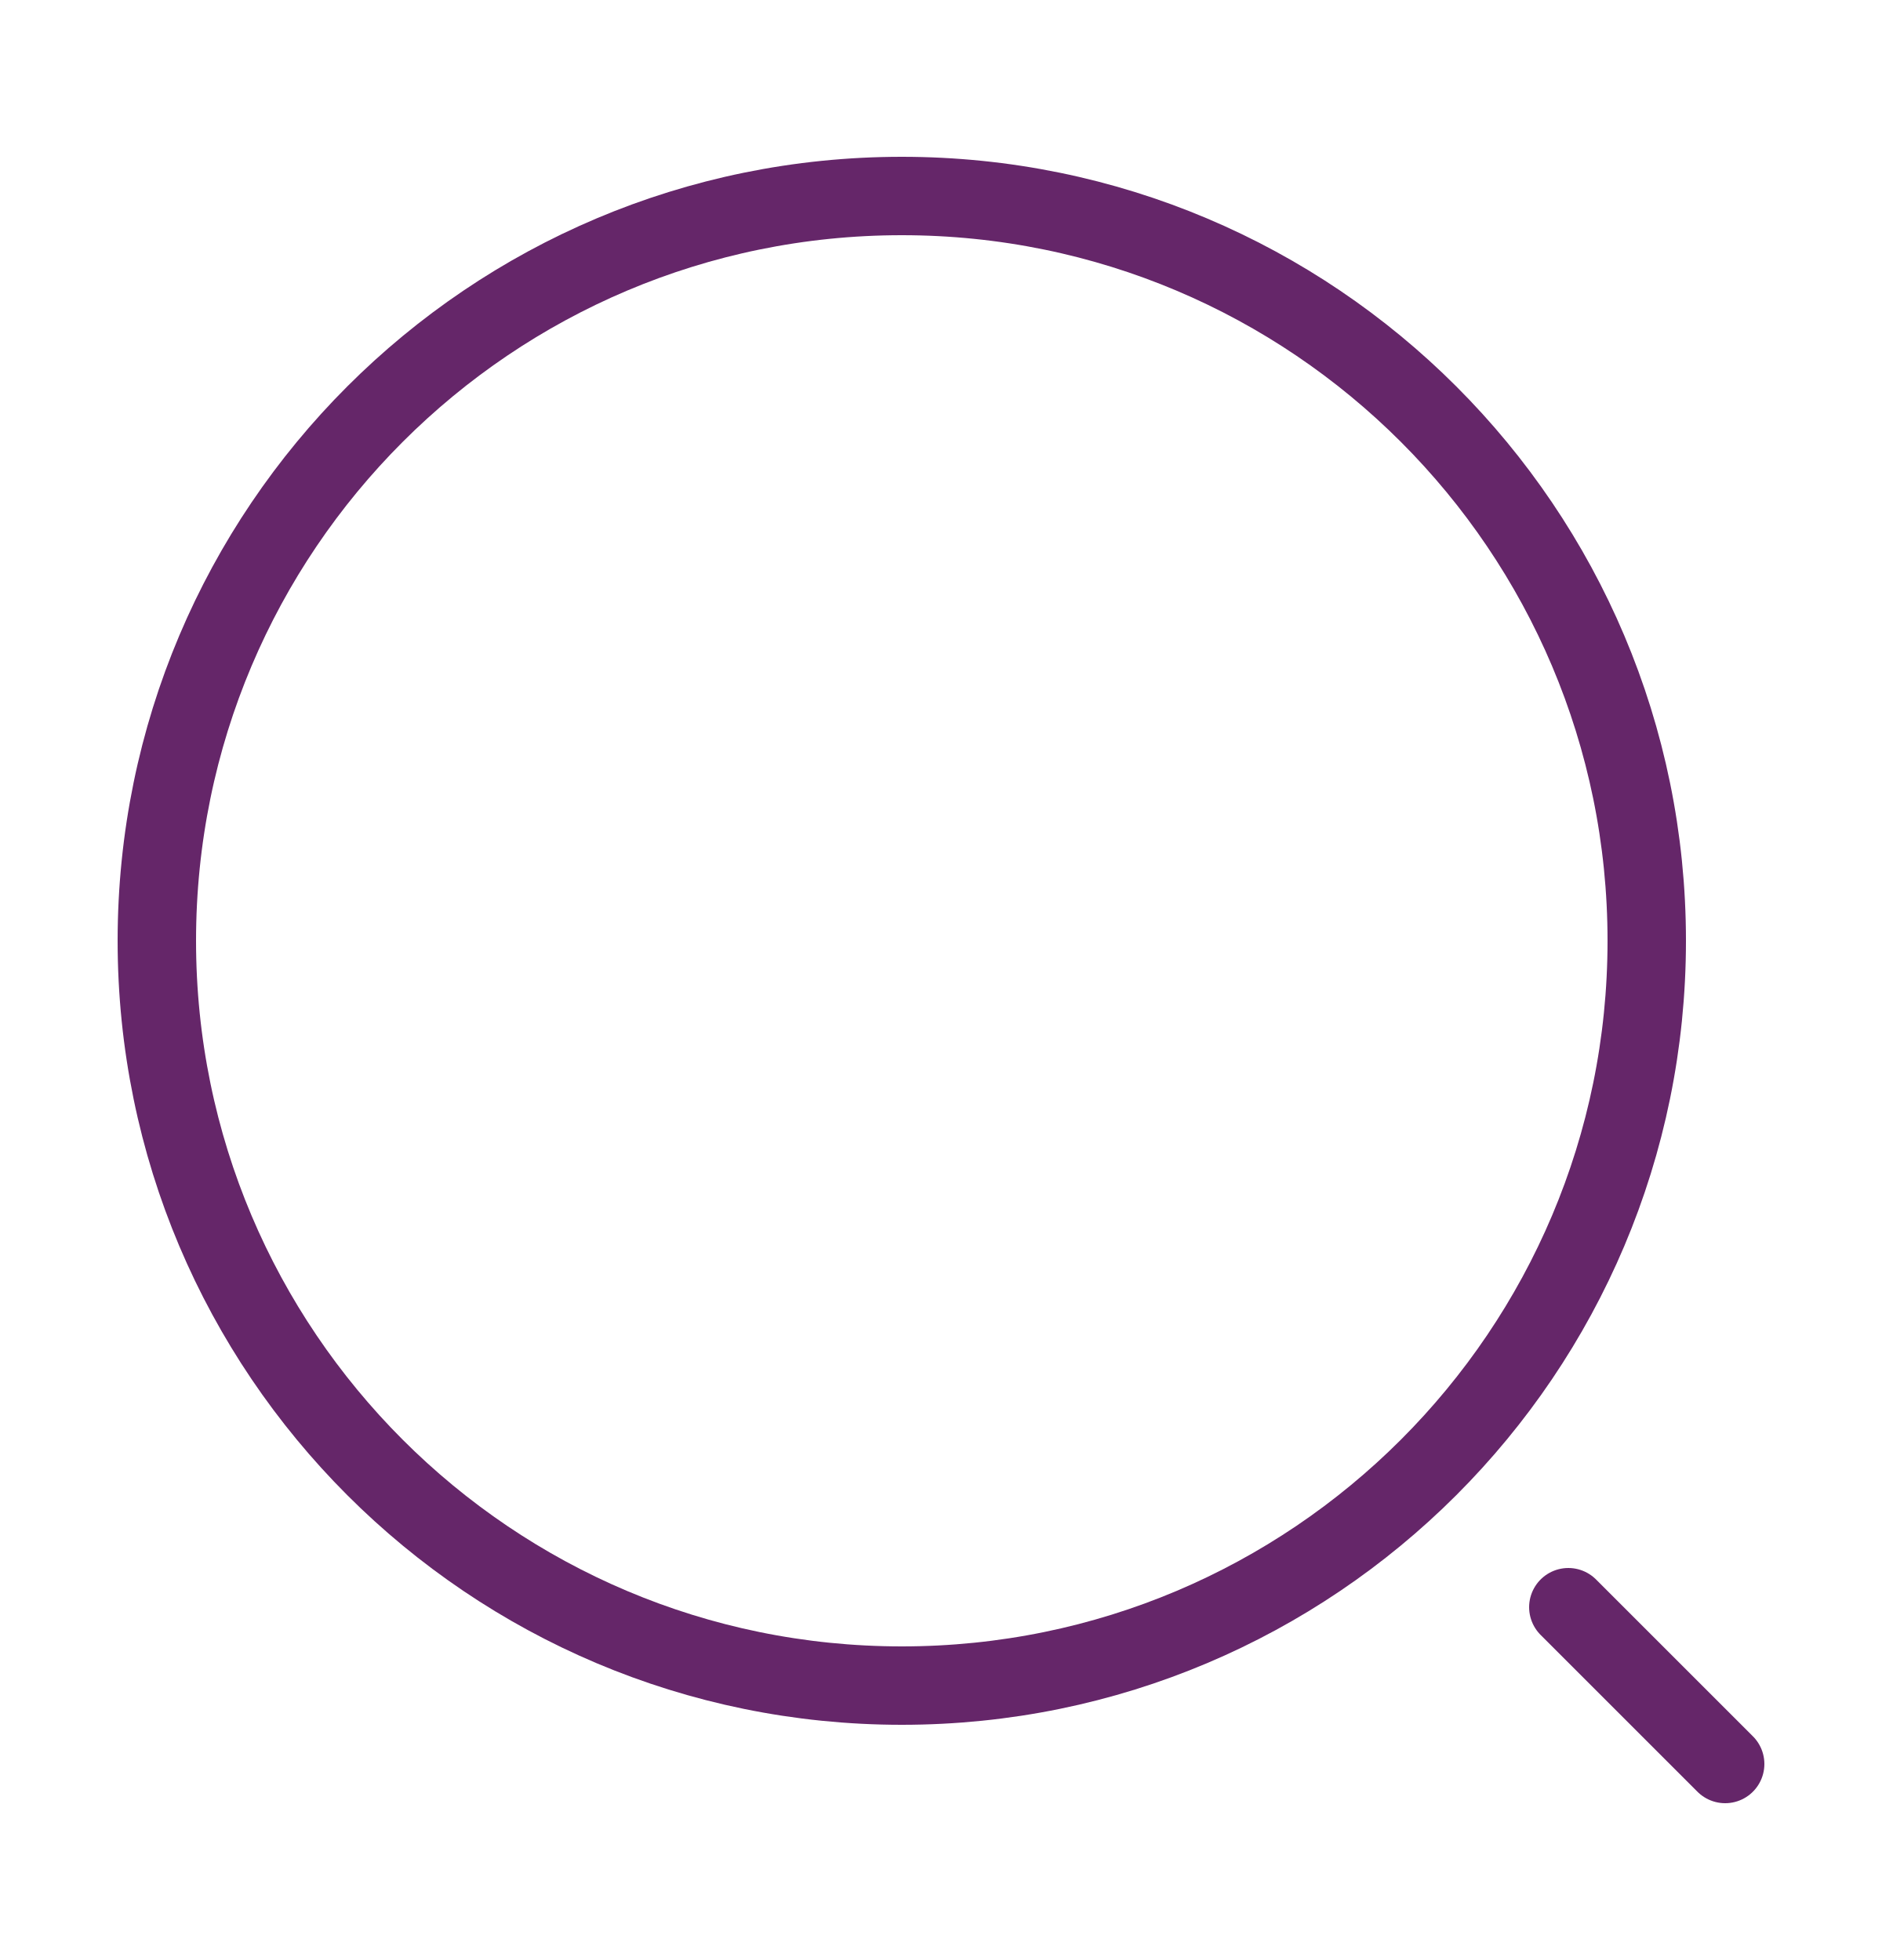
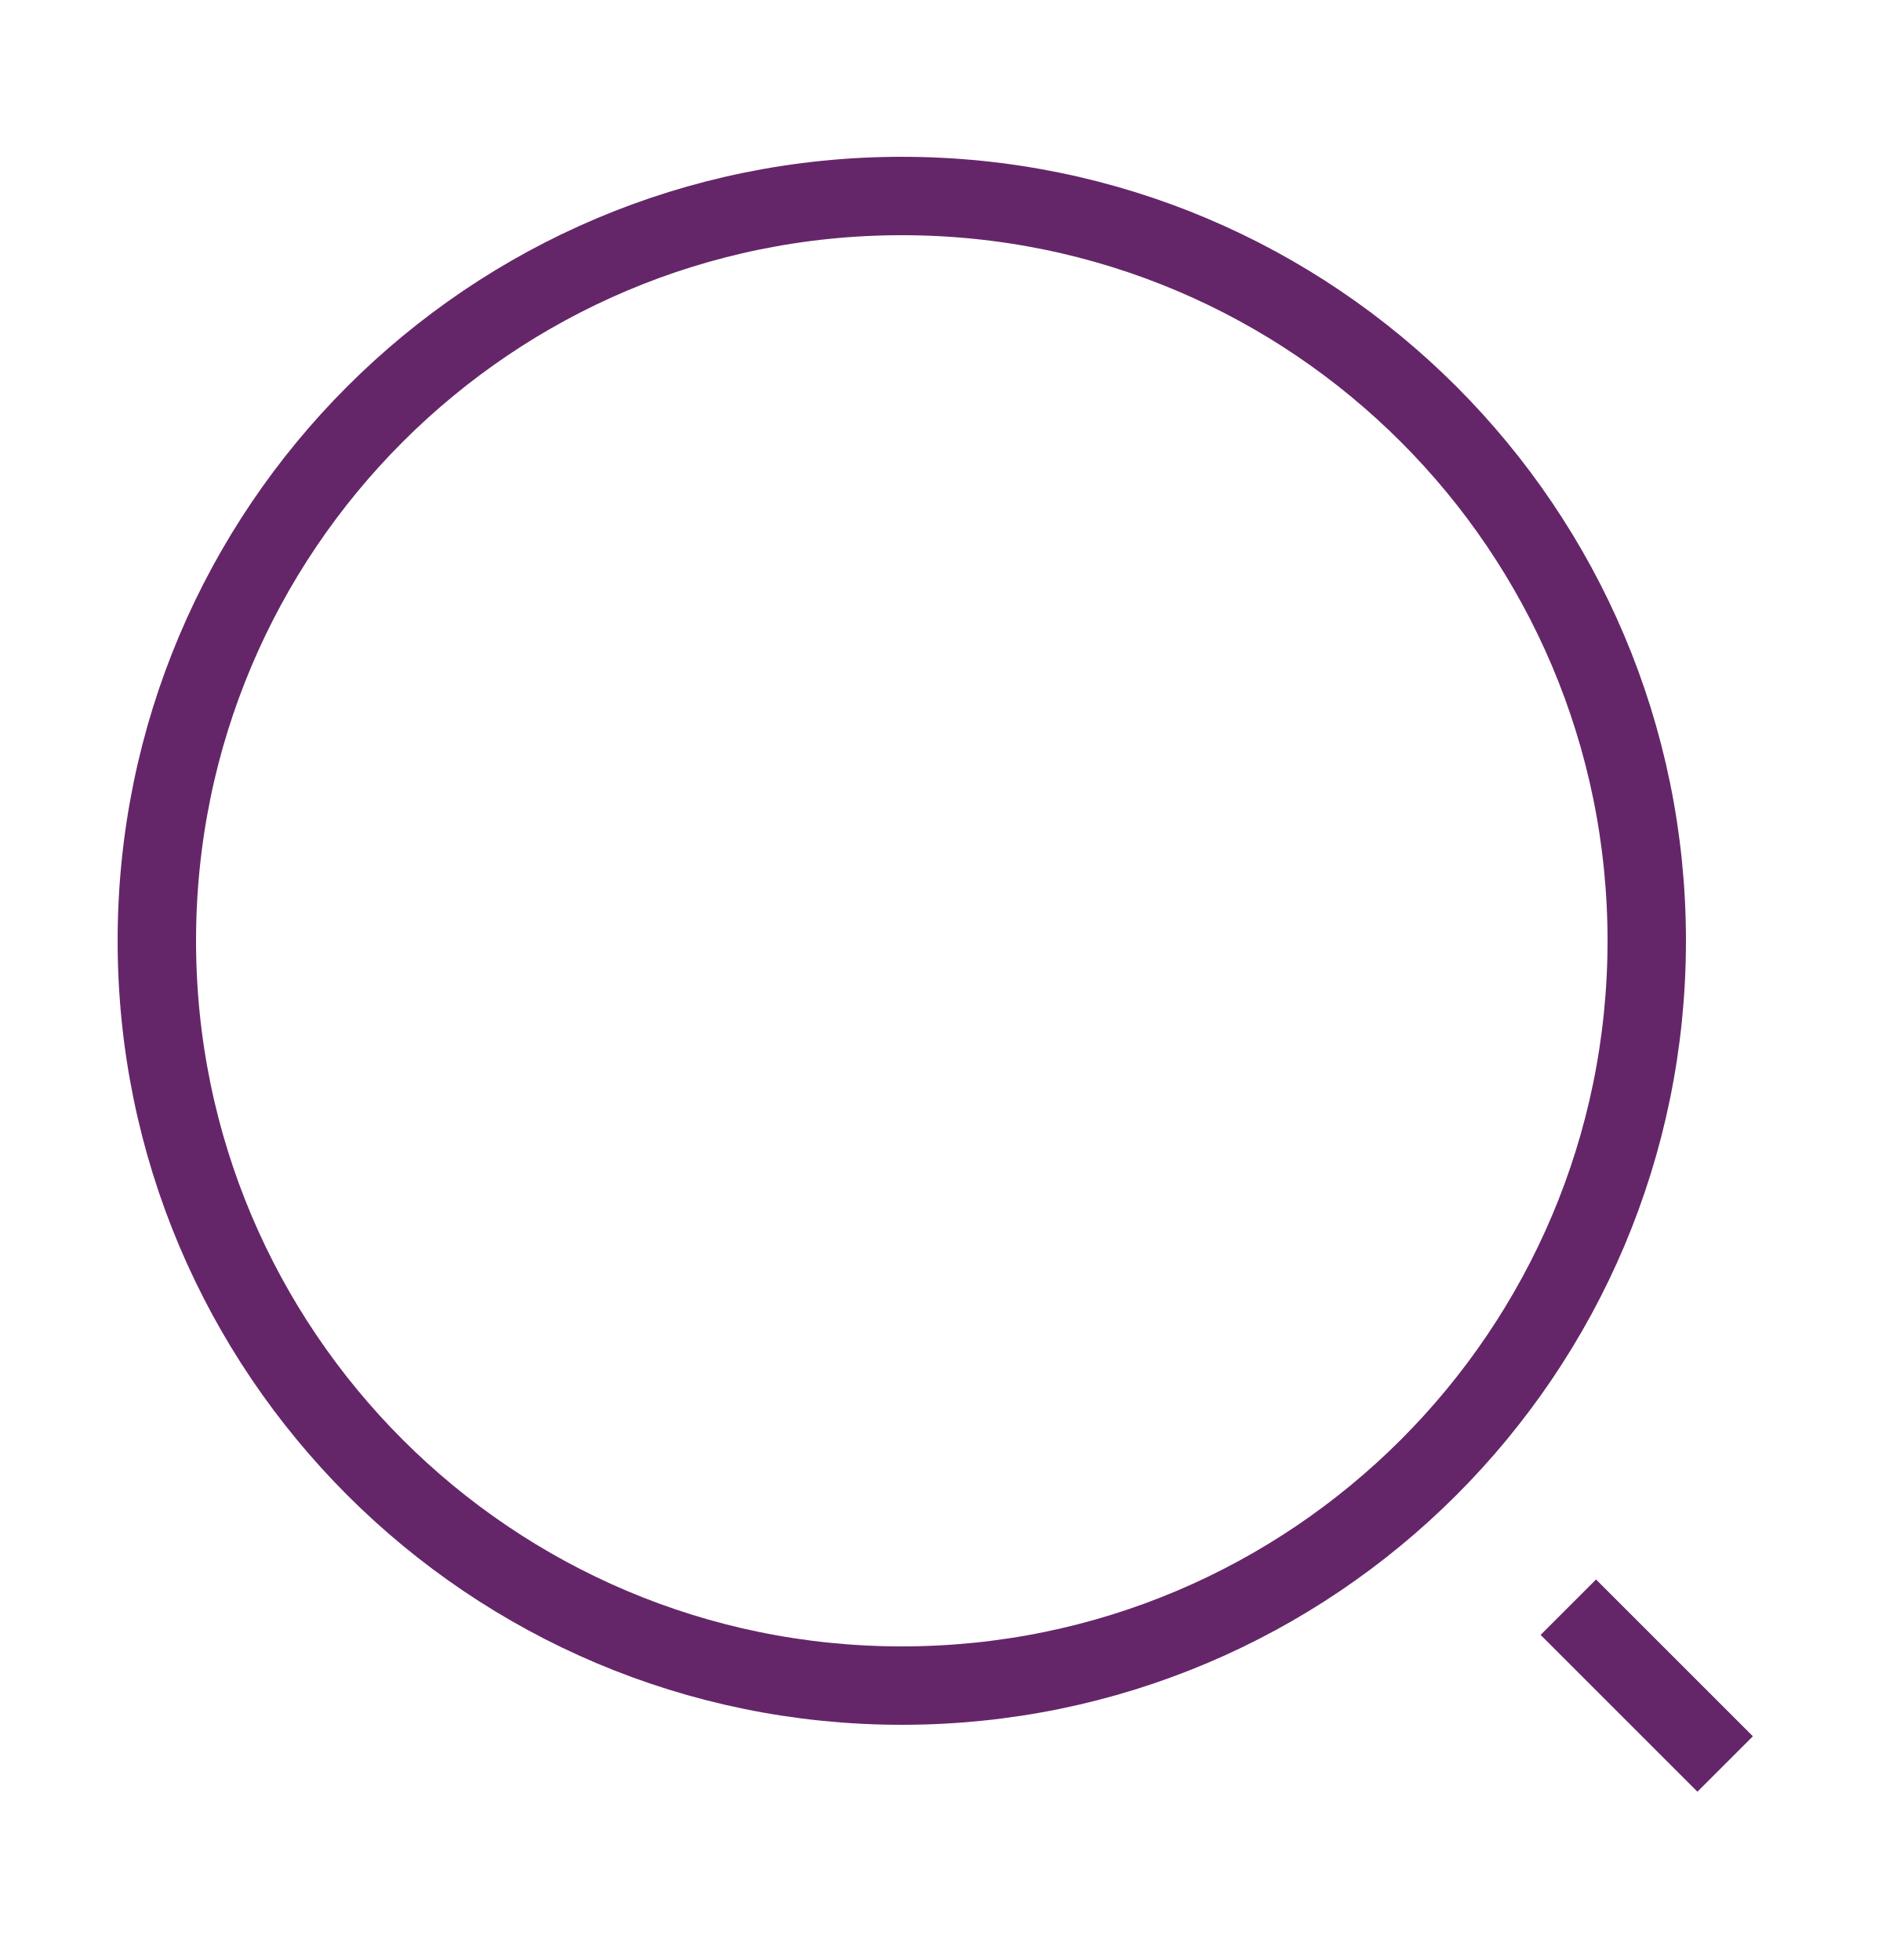
<svg xmlns="http://www.w3.org/2000/svg" width="24" height="25" viewBox="0 0 24 25" fill="none">
-   <path d="M11.5 21.5C16.747 21.5 21 17.247 21 12C21 6.753 16.747 2.5 11.5 2.5C6.253 2.5 2 6.753 2 12C2 17.247 6.253 21.5 11.5 21.5Z" stroke="#652669" strokeWidth="2" stroke-linecap="round" stroke-linejoin="round" />
-   <path d="M22 22.5L20 20.5" stroke="#652669" strokeWidth="2" stroke-linecap="round" stroke-linejoin="round" />
+   <path d="M11.5 21.5C16.747 21.5 21 17.247 21 12C21 6.753 16.747 2.5 11.5 2.5C6.253 2.5 2 6.753 2 12C2 17.247 6.253 21.5 11.5 21.5Z" stroke="#652669" strokeWidth="2" strokeLinecap="round" strokeLinejoin="round" />
+   <path d="M22 22.5L20 20.5" stroke="#652669" strokeWidth="2" strokeLinecap="round" strokeLinejoin="round" />
</svg>
